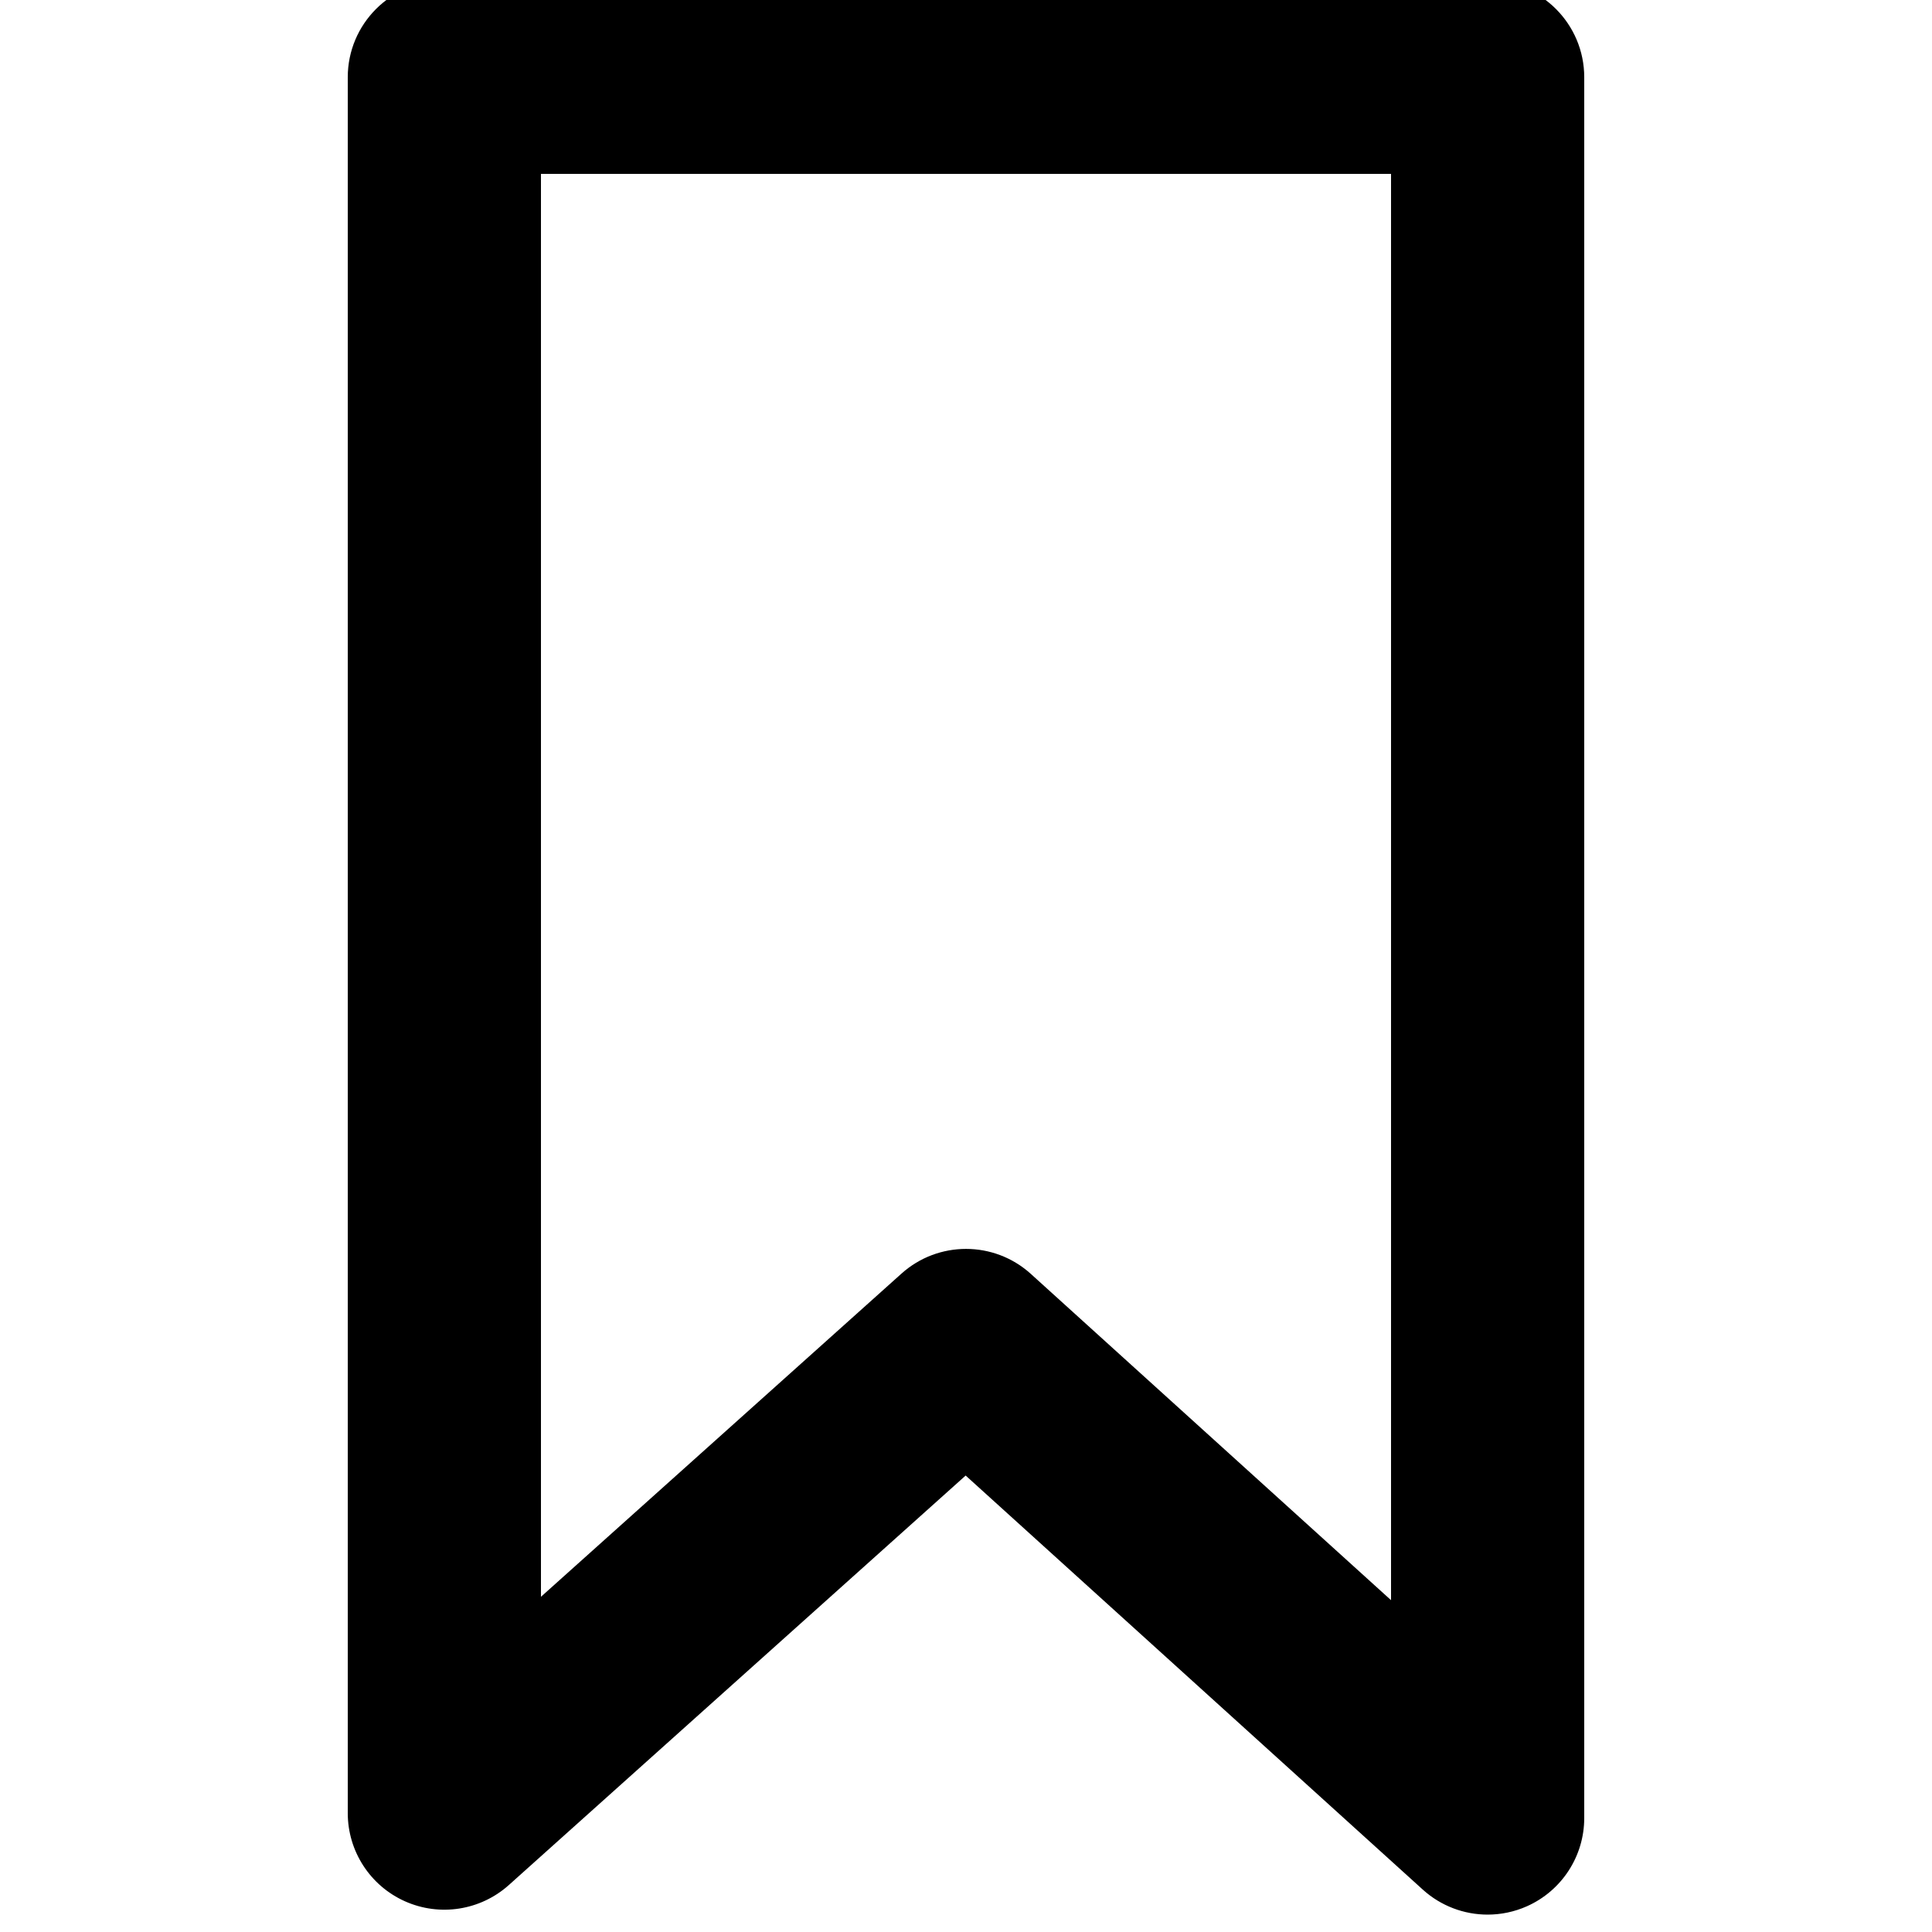
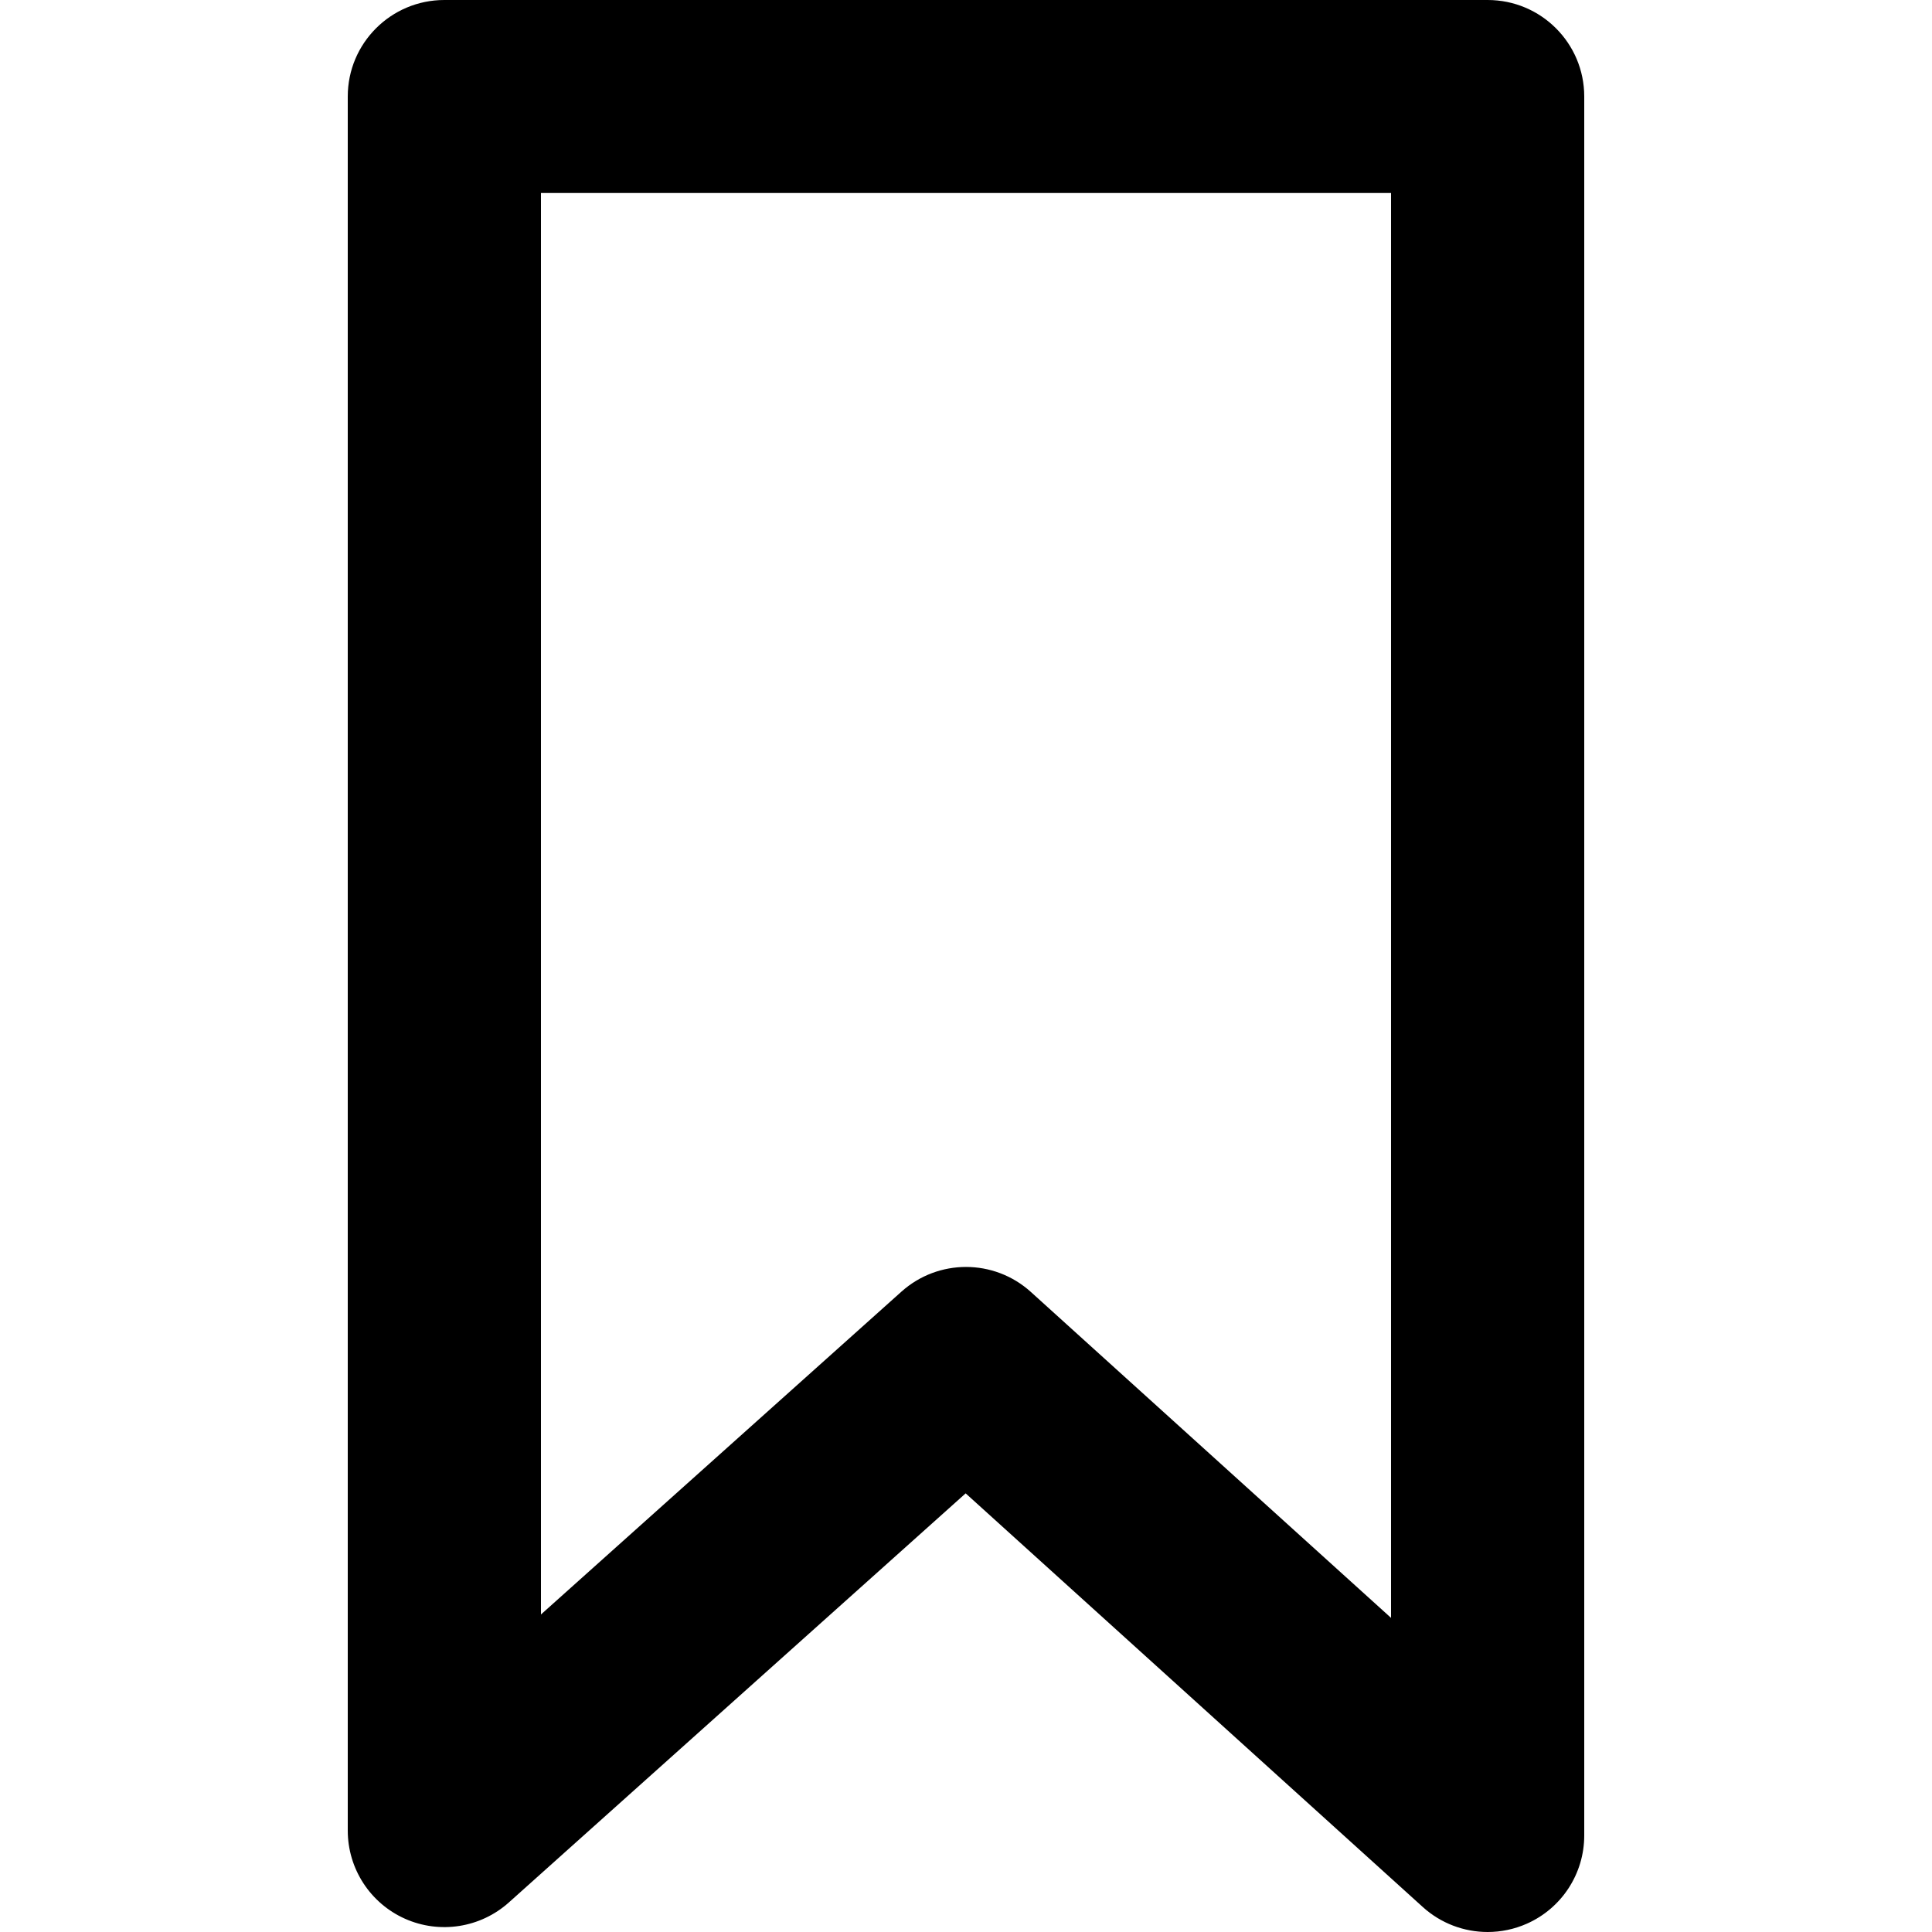
<svg xmlns="http://www.w3.org/2000/svg" version="1.1" x="0px" y="0px" width="100px" height="100px" viewBox="0 0 100 100" enable-background="new 0 0 100 100" xml:space="preserve">
  <g id="Layer_3" display="none">
</g>
  <g id="Your_Icon">
</g>
  <g id="Layer_4">
-     <path d="M77.001,99.1c-1.218,0-2.42-0.445-3.357-1.294L49.982,76.374L26.338,97.569c-1.47,1.317-3.576,1.646-5.377,0.842   S18,95.819,18,93.846V4c0-2.761,2.238-5,5-5h54c2.762,0,5,2.239,5,5v90.1c0,1.978-1.165,3.769-2.973,4.571   C78.376,98.959,77.686,99.1,77.001,99.1z M50,64.643c1.202,0,2.404,0.432,3.356,1.294L72,82.825V9H28v73.649L46.662,65.92   C47.612,65.068,48.807,64.643,50,64.643z" />
+     <path d="M77.001,100c-1.218,0-2.42-0.444-3.357-1.293L49.982,77.296L26.338,98.471c-1.47,1.315-3.576,1.645-5.377,0.842   C19.16,98.509,18,96.722,18,94.751V4.995C18,2.236,20.238,0,23,0h54c2.762,0,5,2.236,5,4.995v90.01   c0,1.976-1.165,3.766-2.973,4.566C78.376,99.859,77.686,100,77.001,100z M50,65.577c1.202,0,2.404,0.432,3.356,1.293L72,83.741   V9.99H28v73.575l18.662-16.713C47.612,66.002,48.807,65.577,50,65.577z" />
  </g>
</svg>
